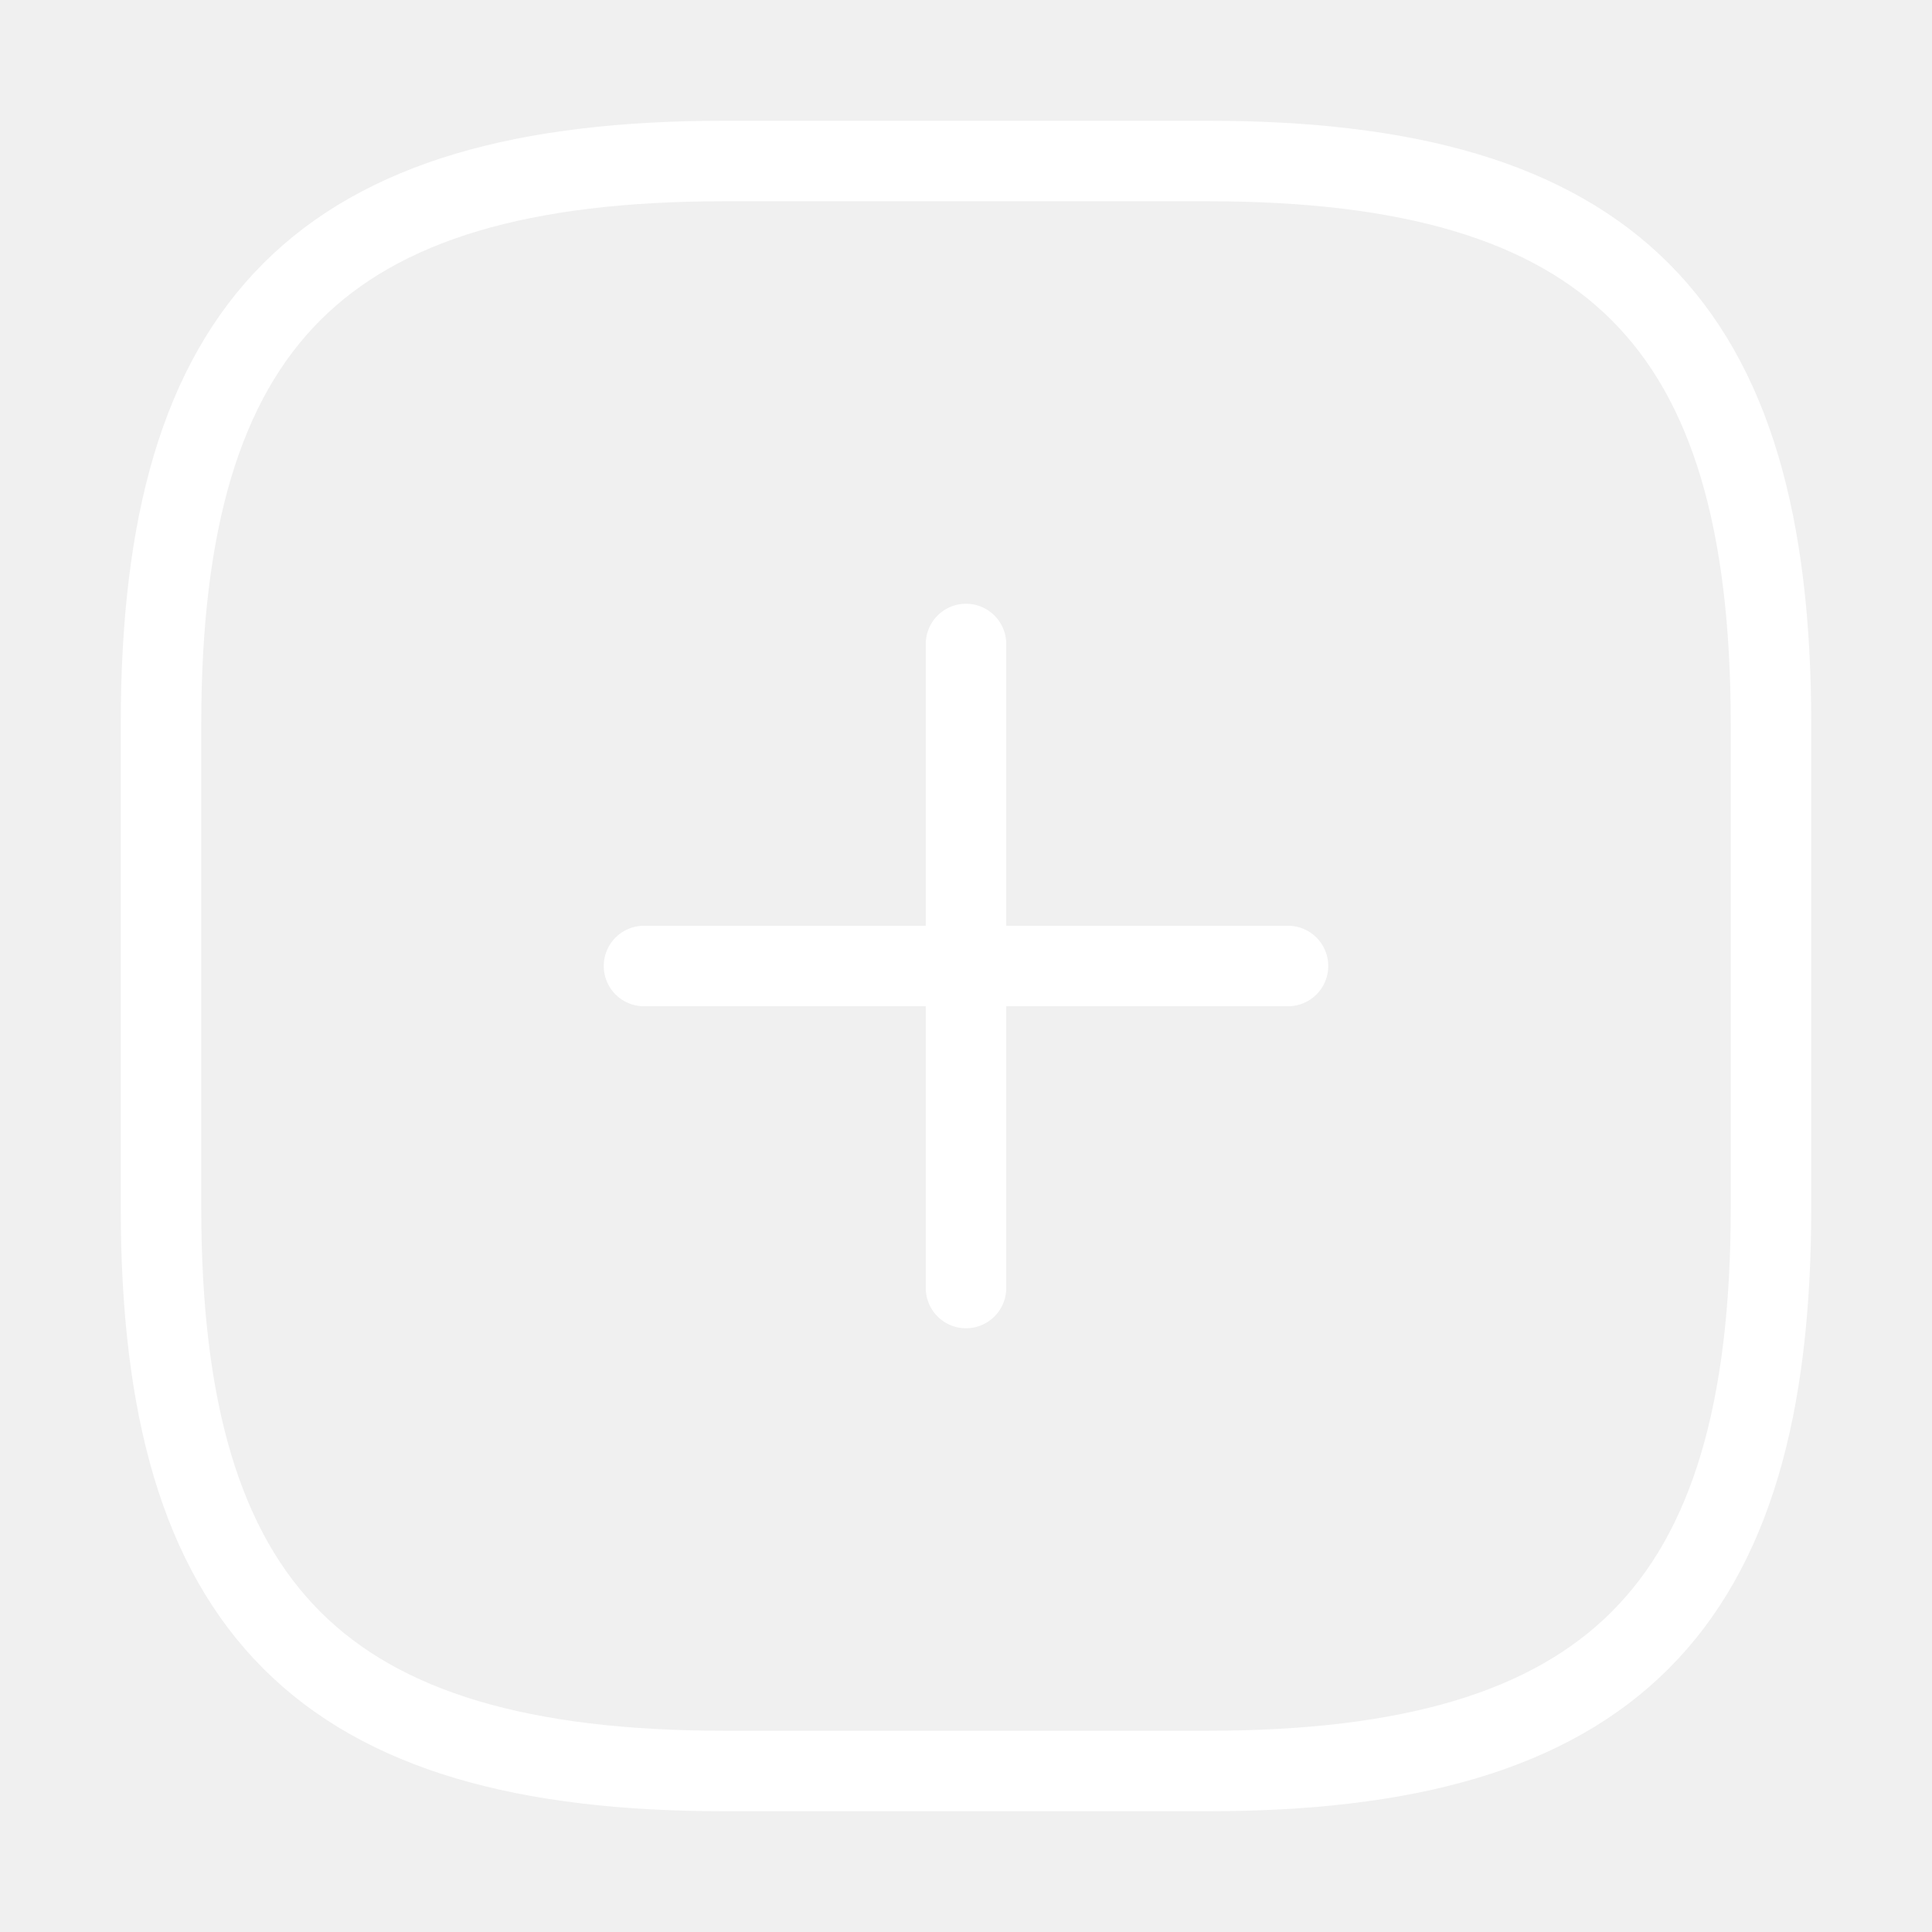
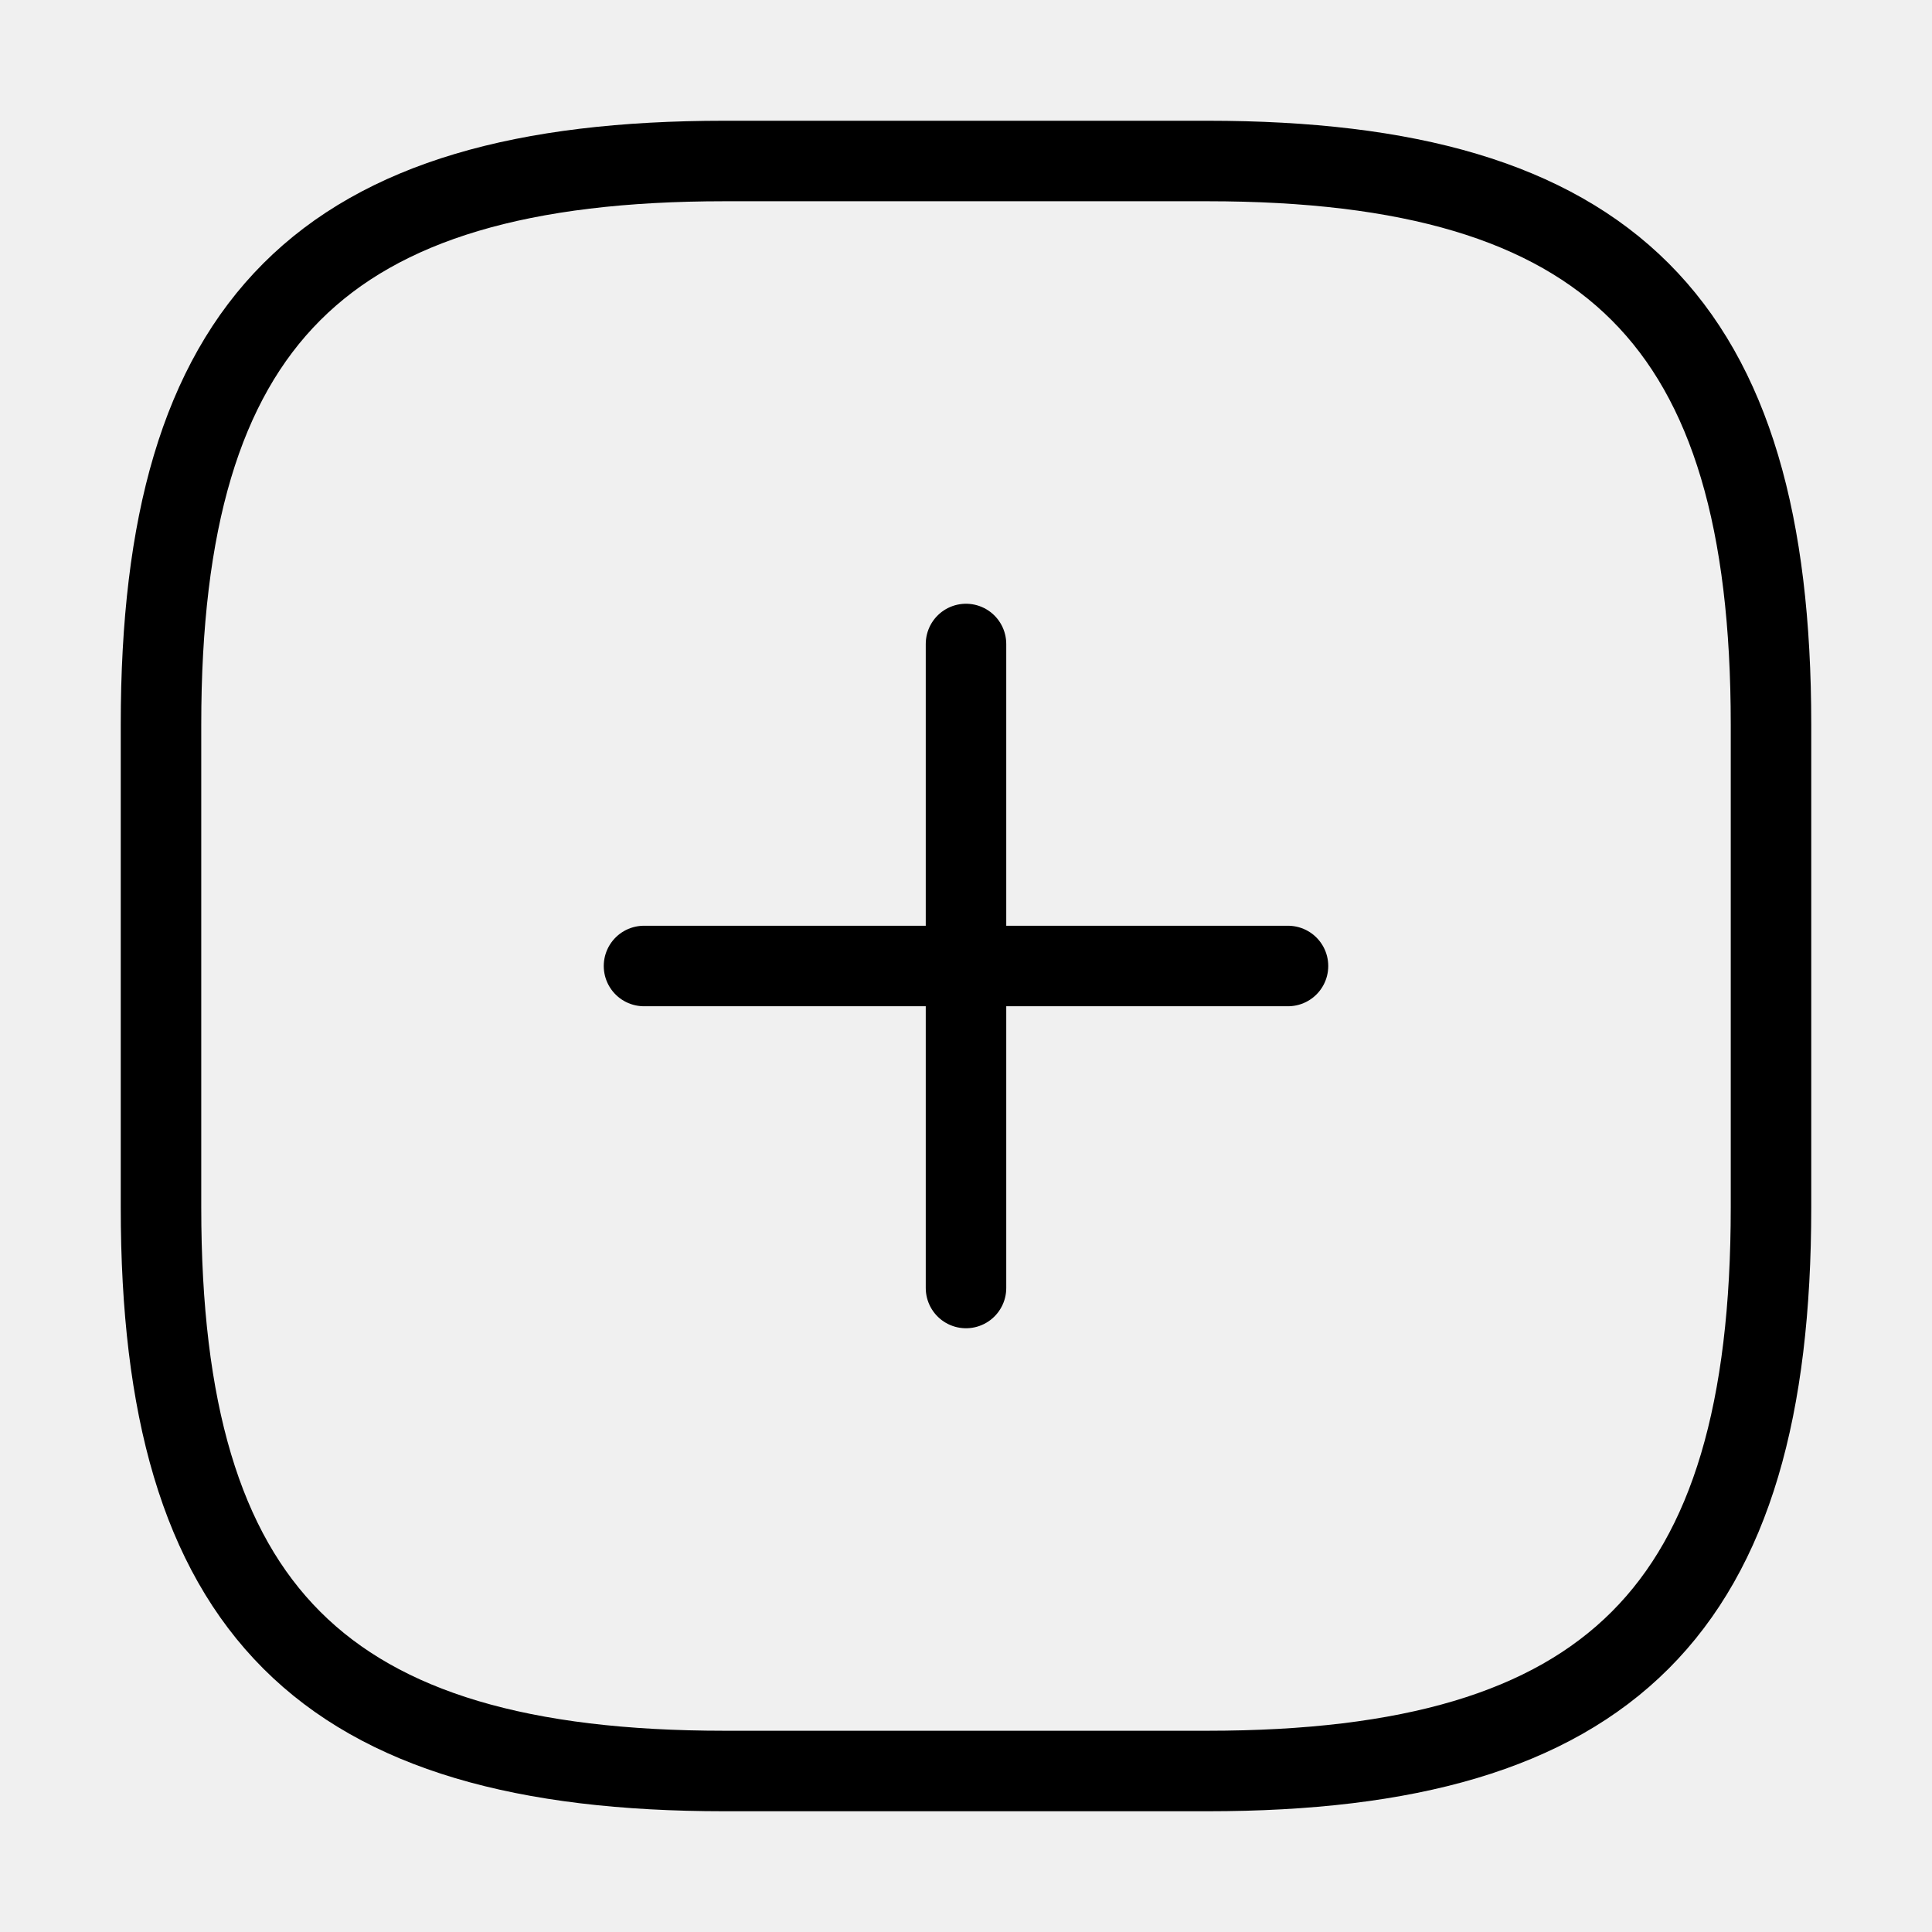
<svg xmlns="http://www.w3.org/2000/svg" width="36" height="36" viewBox="0 0 36 36" fill="none">
-   <path d="M12 18H24" stroke="white" stroke-width="1.5" stroke-linecap="round" stroke-linejoin="round" />
-   <path d="M18 24V12" stroke="white" stroke-width="1.5" stroke-linecap="round" stroke-linejoin="round" />
-   <path d="M13.5 33H22.5C30 33 33 30 33 22.5V13.5C33 6 30 3 22.5 3H13.5C6 3 3 6 3 13.5V22.5C3 30 6 33 13.5 33Z" stroke="white" stroke-width="1.5" stroke-linecap="round" stroke-linejoin="round" />
+   <path d="M12 18H24" stroke="currentColor" stroke-width="1.5" stroke-linecap="round" stroke-linejoin="round" />
+   <path d="M18 24V12" stroke="currentColor" stroke-width="1.5" stroke-linecap="round" stroke-linejoin="round" />
+   <path d="M13.5 33H22.5C30 33 33 30 33 22.5V13.5C33 6 30 3 22.5 3H13.5C6 3 3 6 3 13.5V22.5C3 30 6 33 13.5 33Z" stroke="currentColor" stroke-width="1.5" stroke-linecap="round" stroke-linejoin="round" />
</svg>
